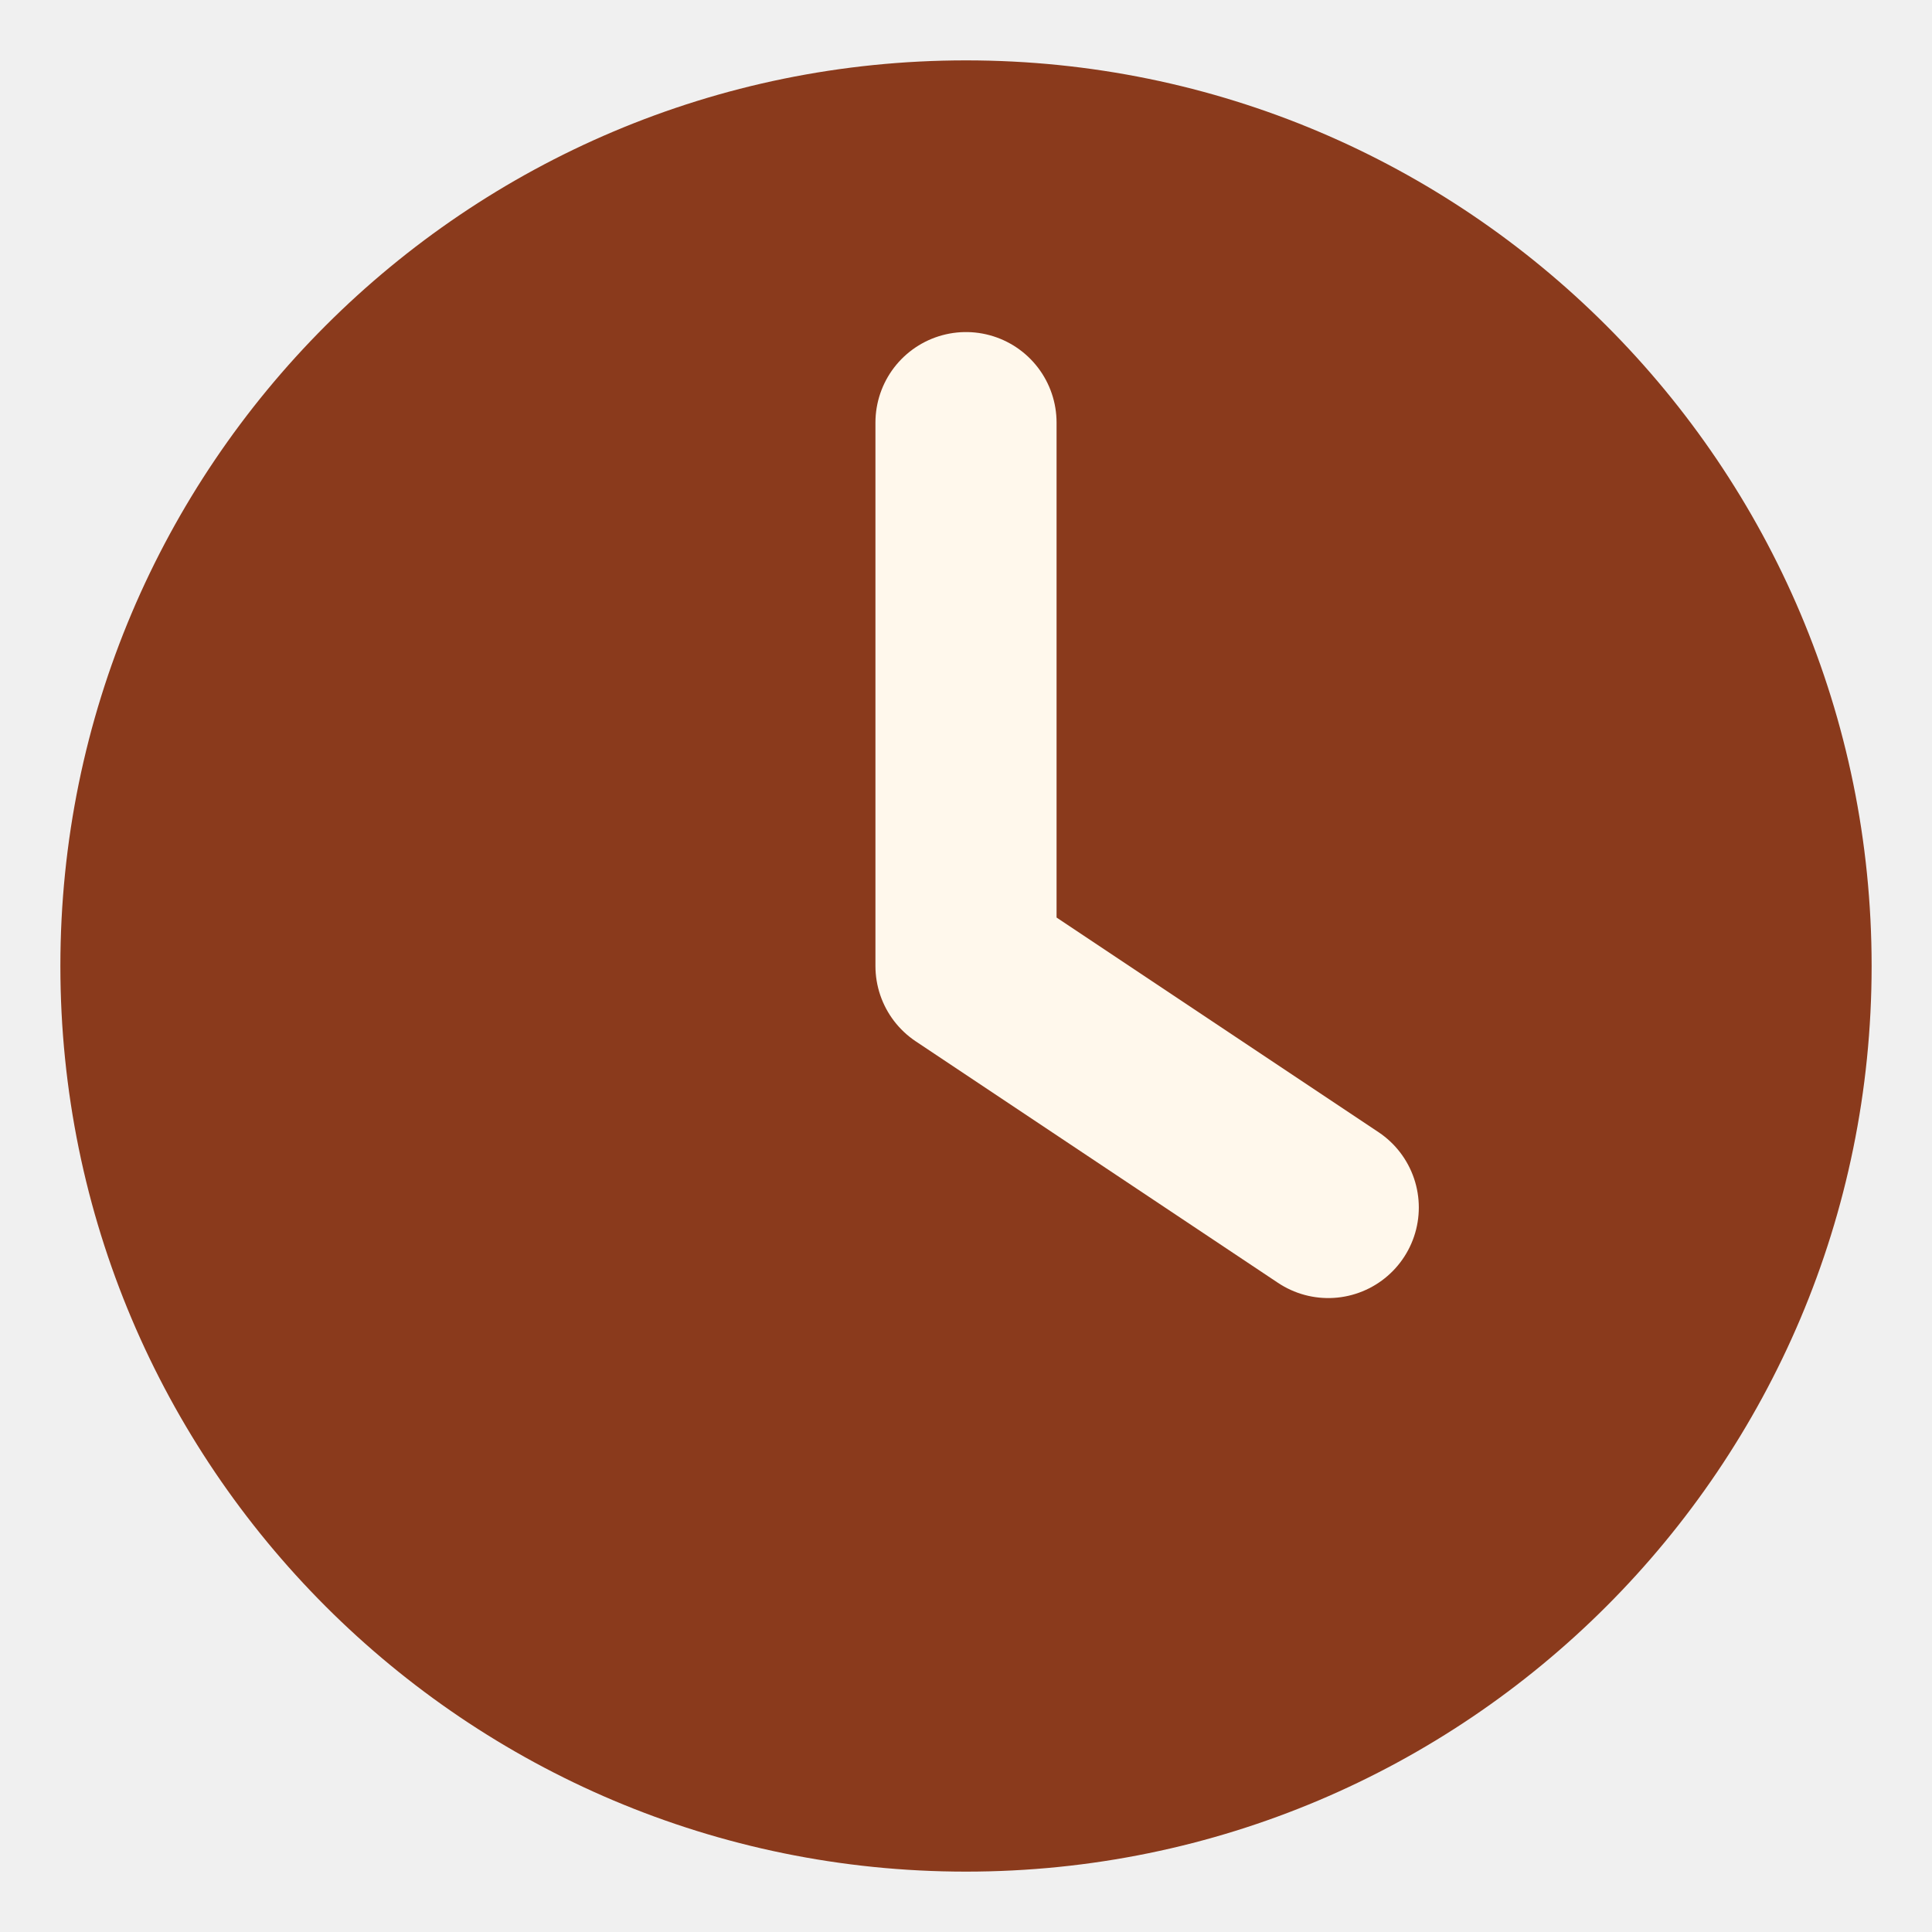
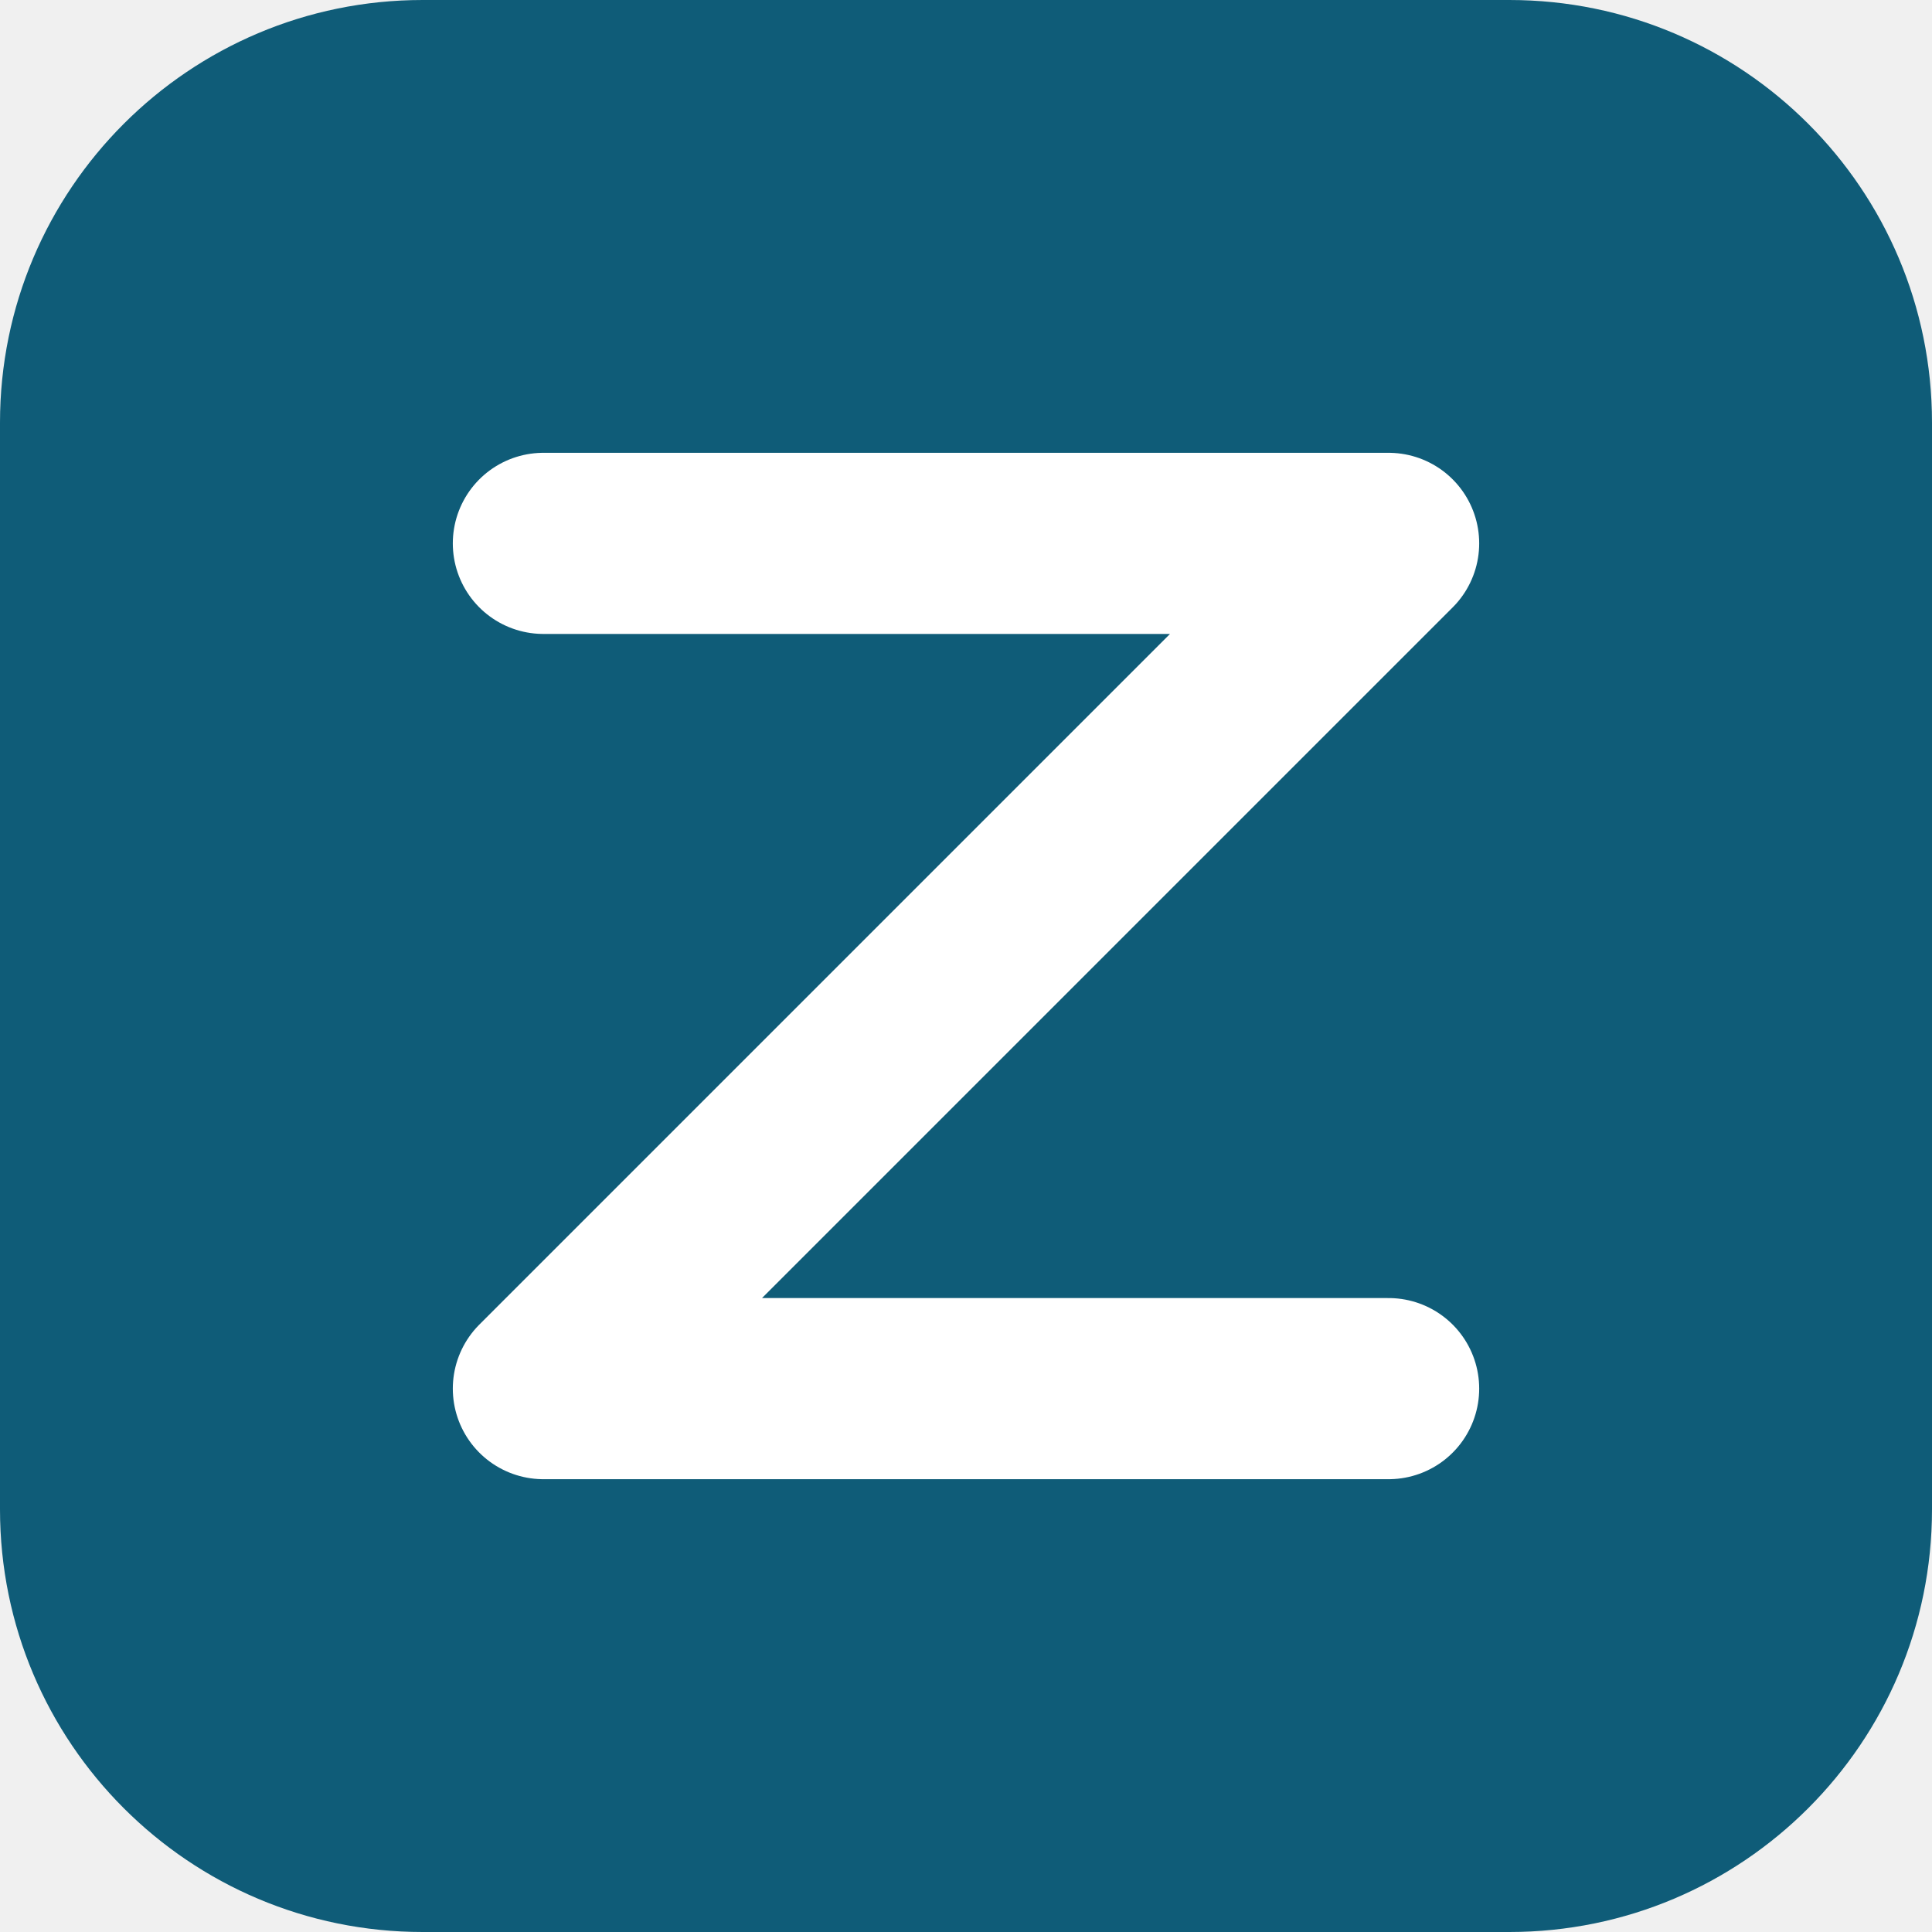
<svg xmlns="http://www.w3.org/2000/svg" viewBox="0 0 32 32">
-   <circle cx="16" cy="16" r="15" fill="#8a3a1c" />
-   <path d="M16 7v9l6 4" fill="none" stroke="#fff8ec" stroke-width="3" stroke-linecap="round" stroke-linejoin="round" />
+   <rect width="32" height="32" rx="7" fill="#0f5c78" />
+   <path d="M9 9h14L9 23h14" fill="none" stroke="#fff" stroke-width="3" stroke-linejoin="round" stroke-linecap="round" />
</svg>
